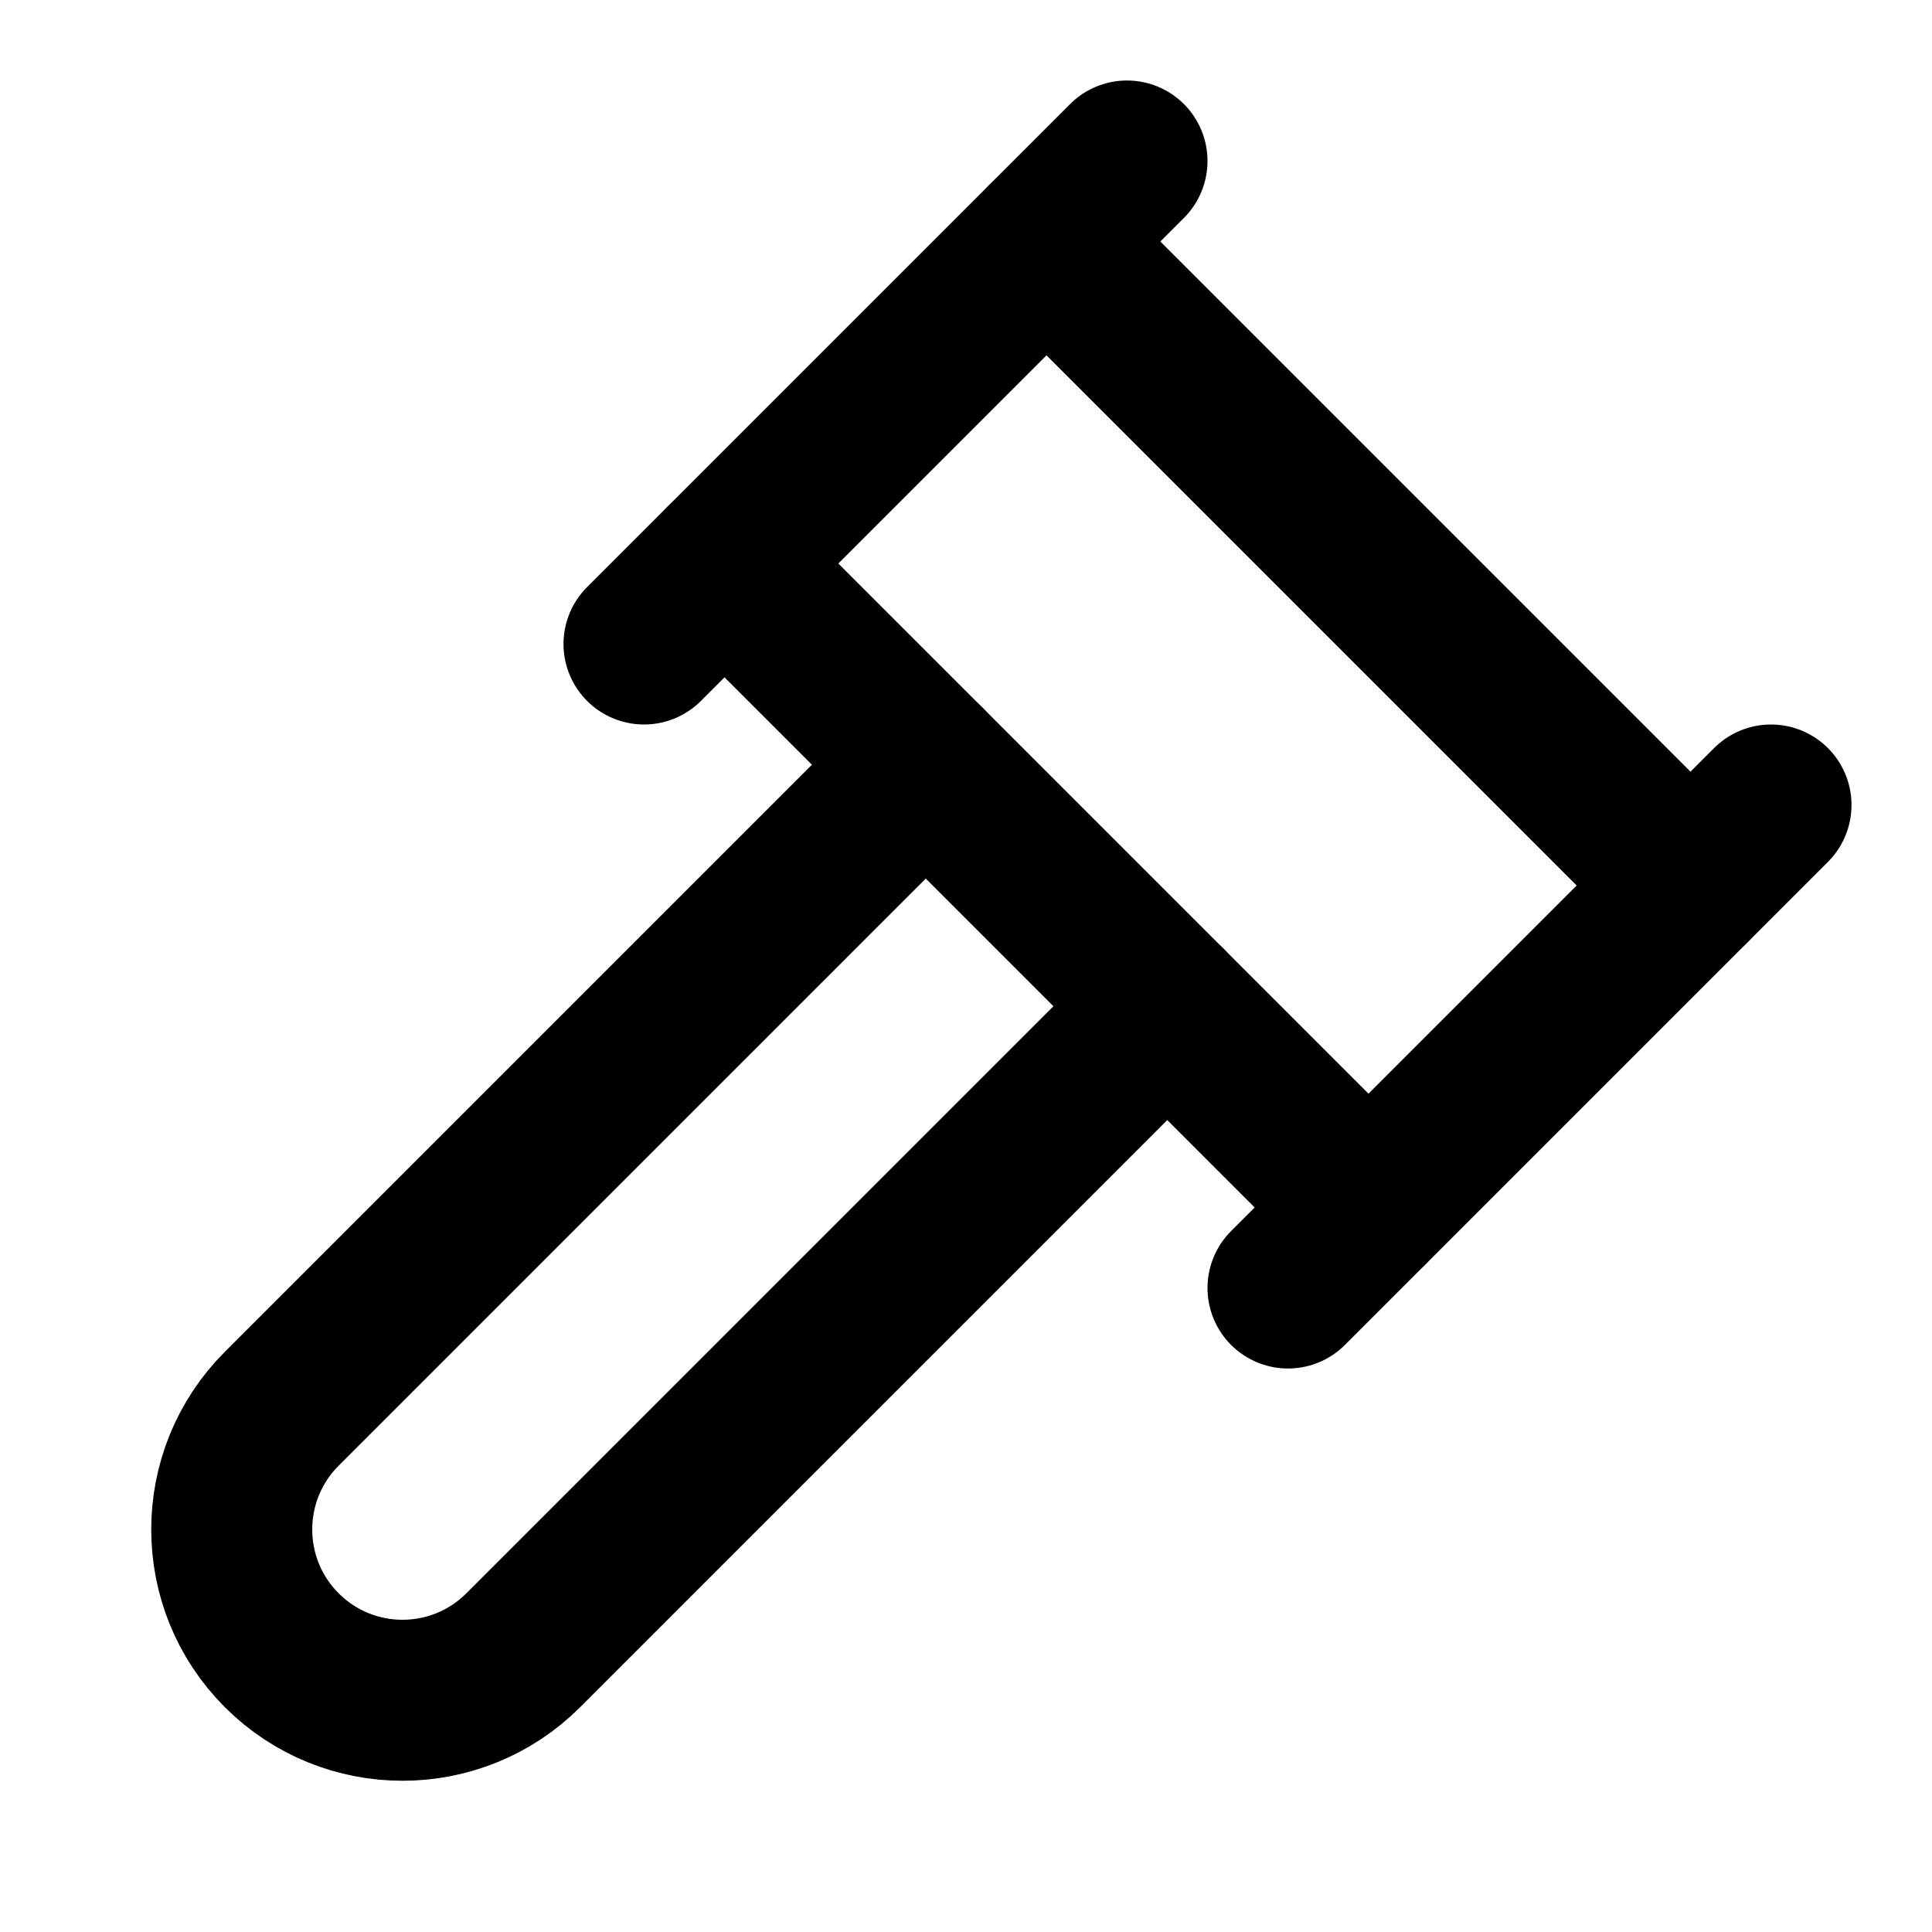
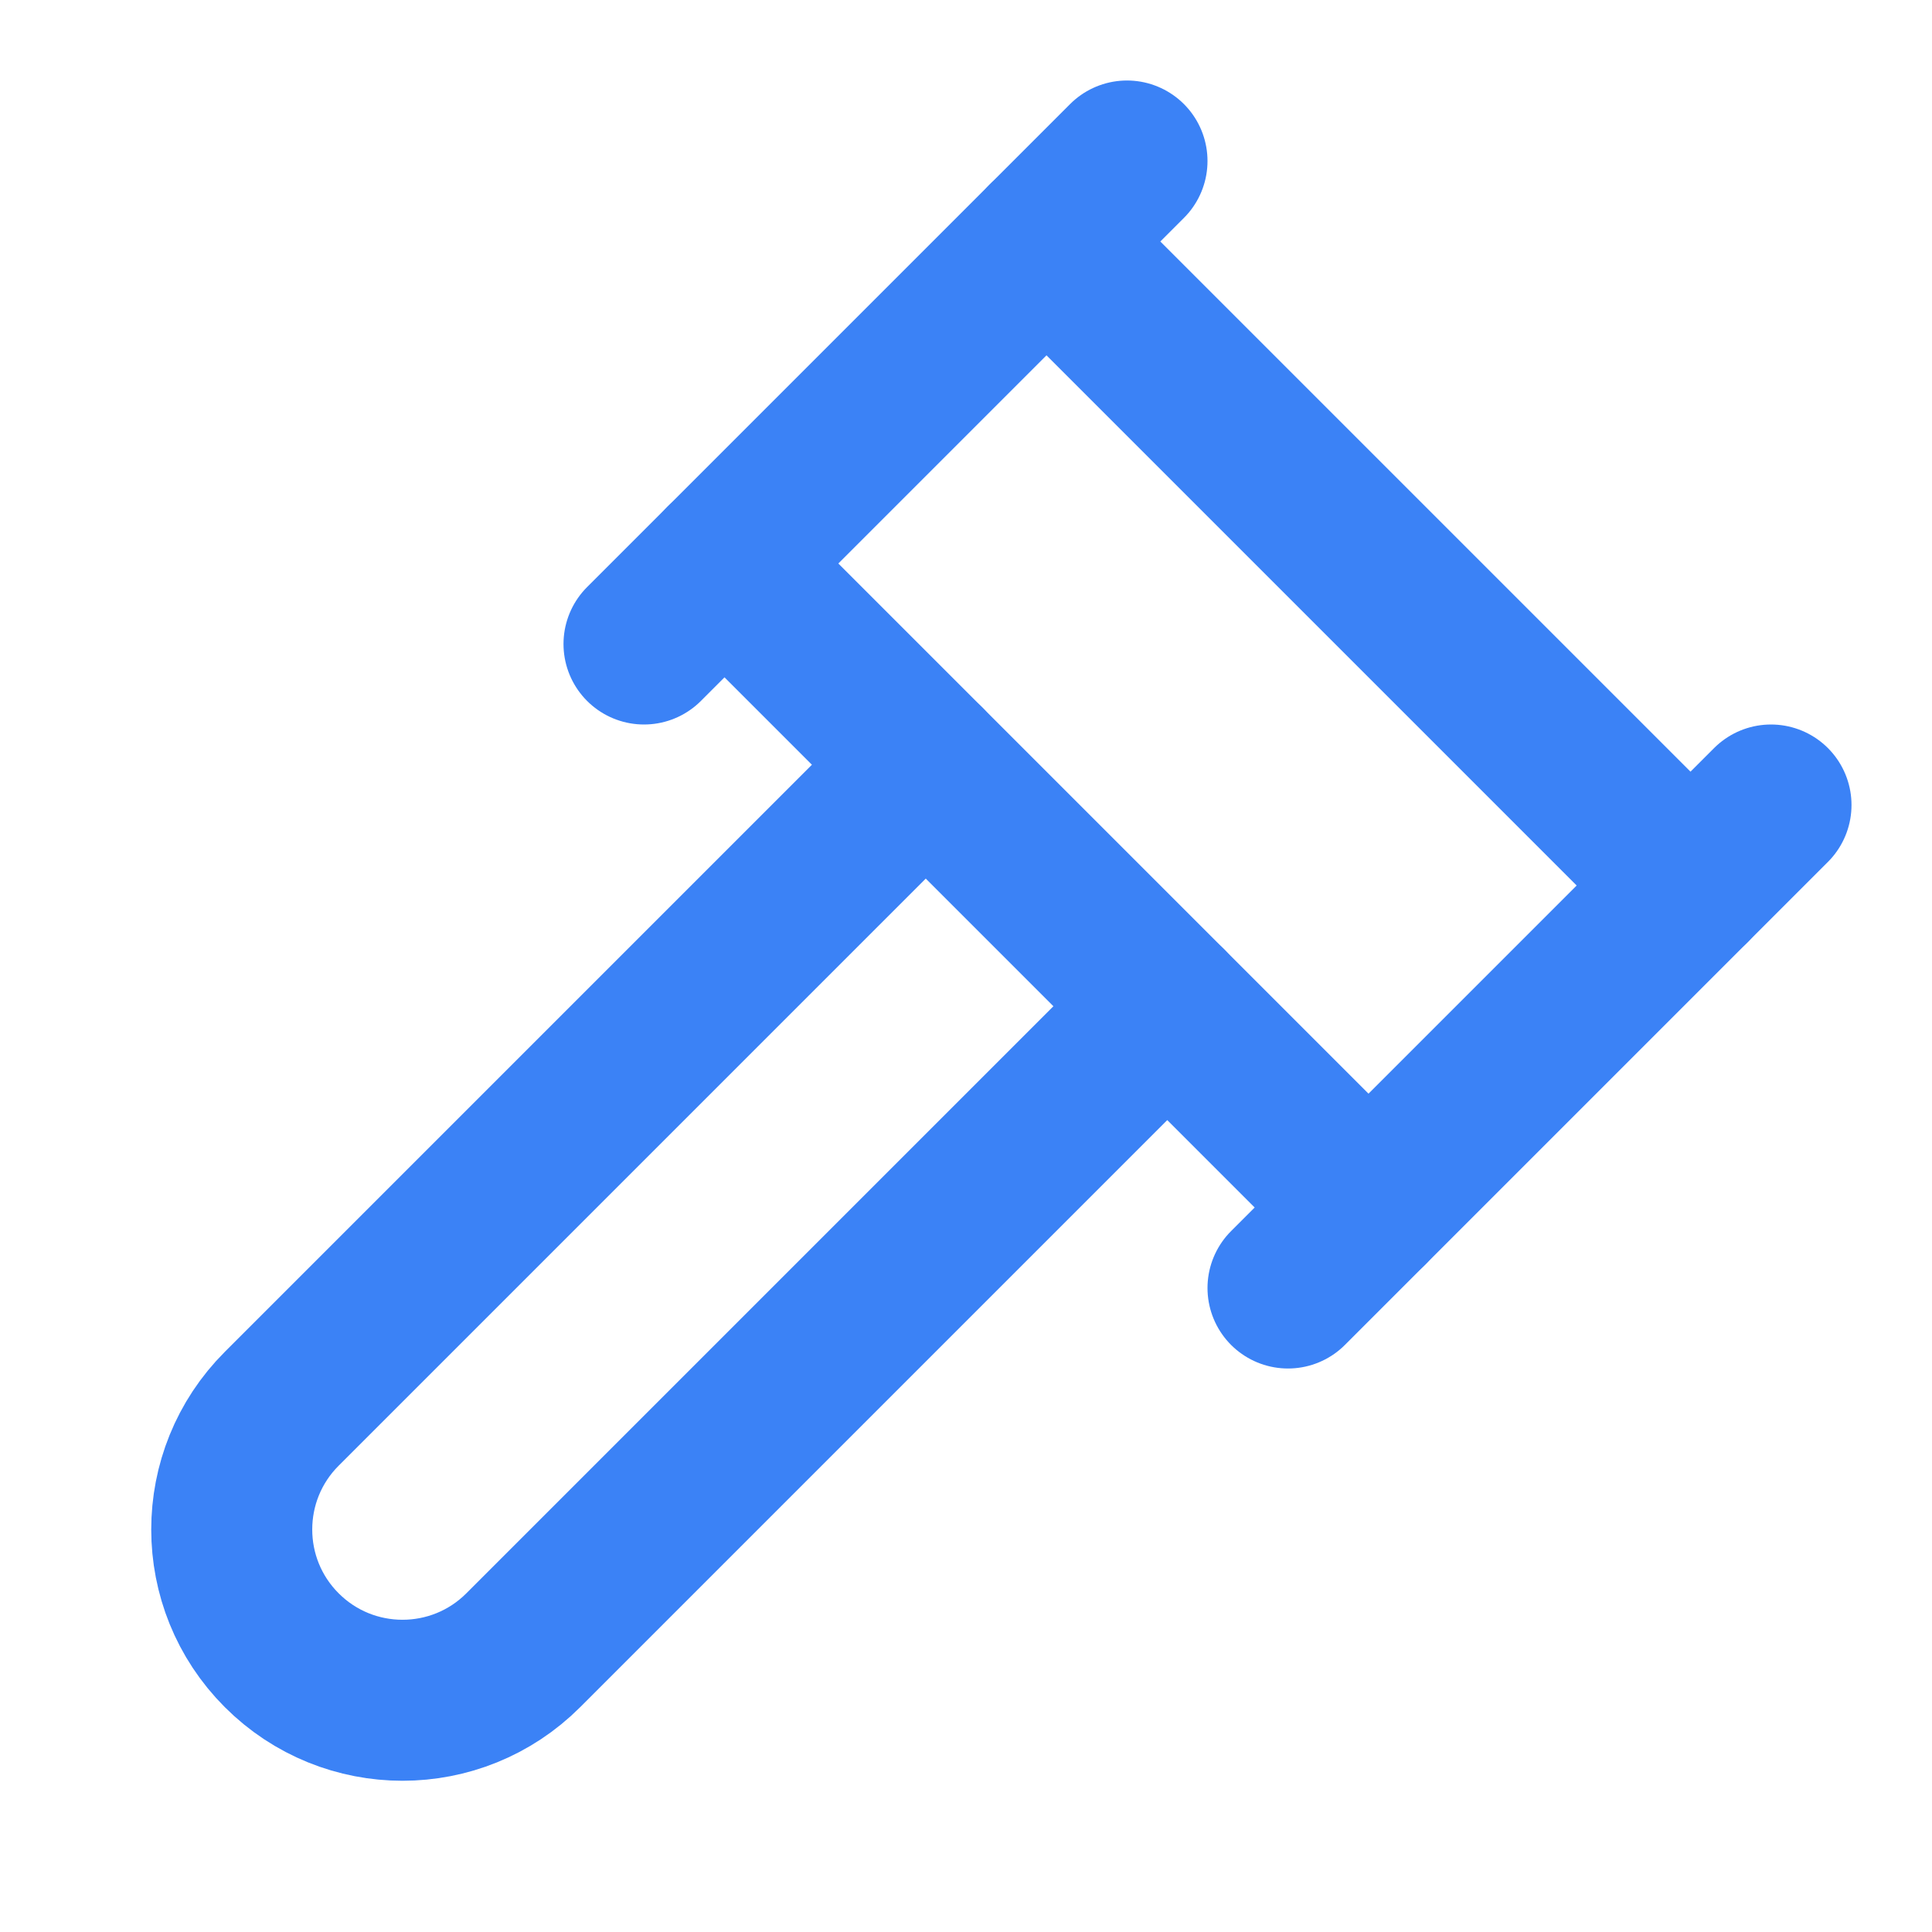
- <svg xmlns="http://www.w3.org/2000/svg" width="24" height="24" viewBox="0 0 24 24" fill="none" stroke="currentColor" stroke-width="2" stroke-linecap="round" stroke-linejoin="round" class="lucide lucide-gavel">
+ <svg xmlns="http://www.w3.org/2000/svg" width="24" height="24" viewBox="0 0 24 24" fill="none" stroke="#3B82F6" stroke-width="2" stroke-linecap="round" stroke-linejoin="round" class="lucide lucide-gavel">
  <path d="m14.5 12.5-8 8a2.119 2.119 0 1 1-3-3l8-8" />
  <path d="m16 16 6-6" />
  <path d="m8 8 6-6" />
  <path d="m9 7 8 8" />
  <path d="m21 11-8-8" />
</svg>
